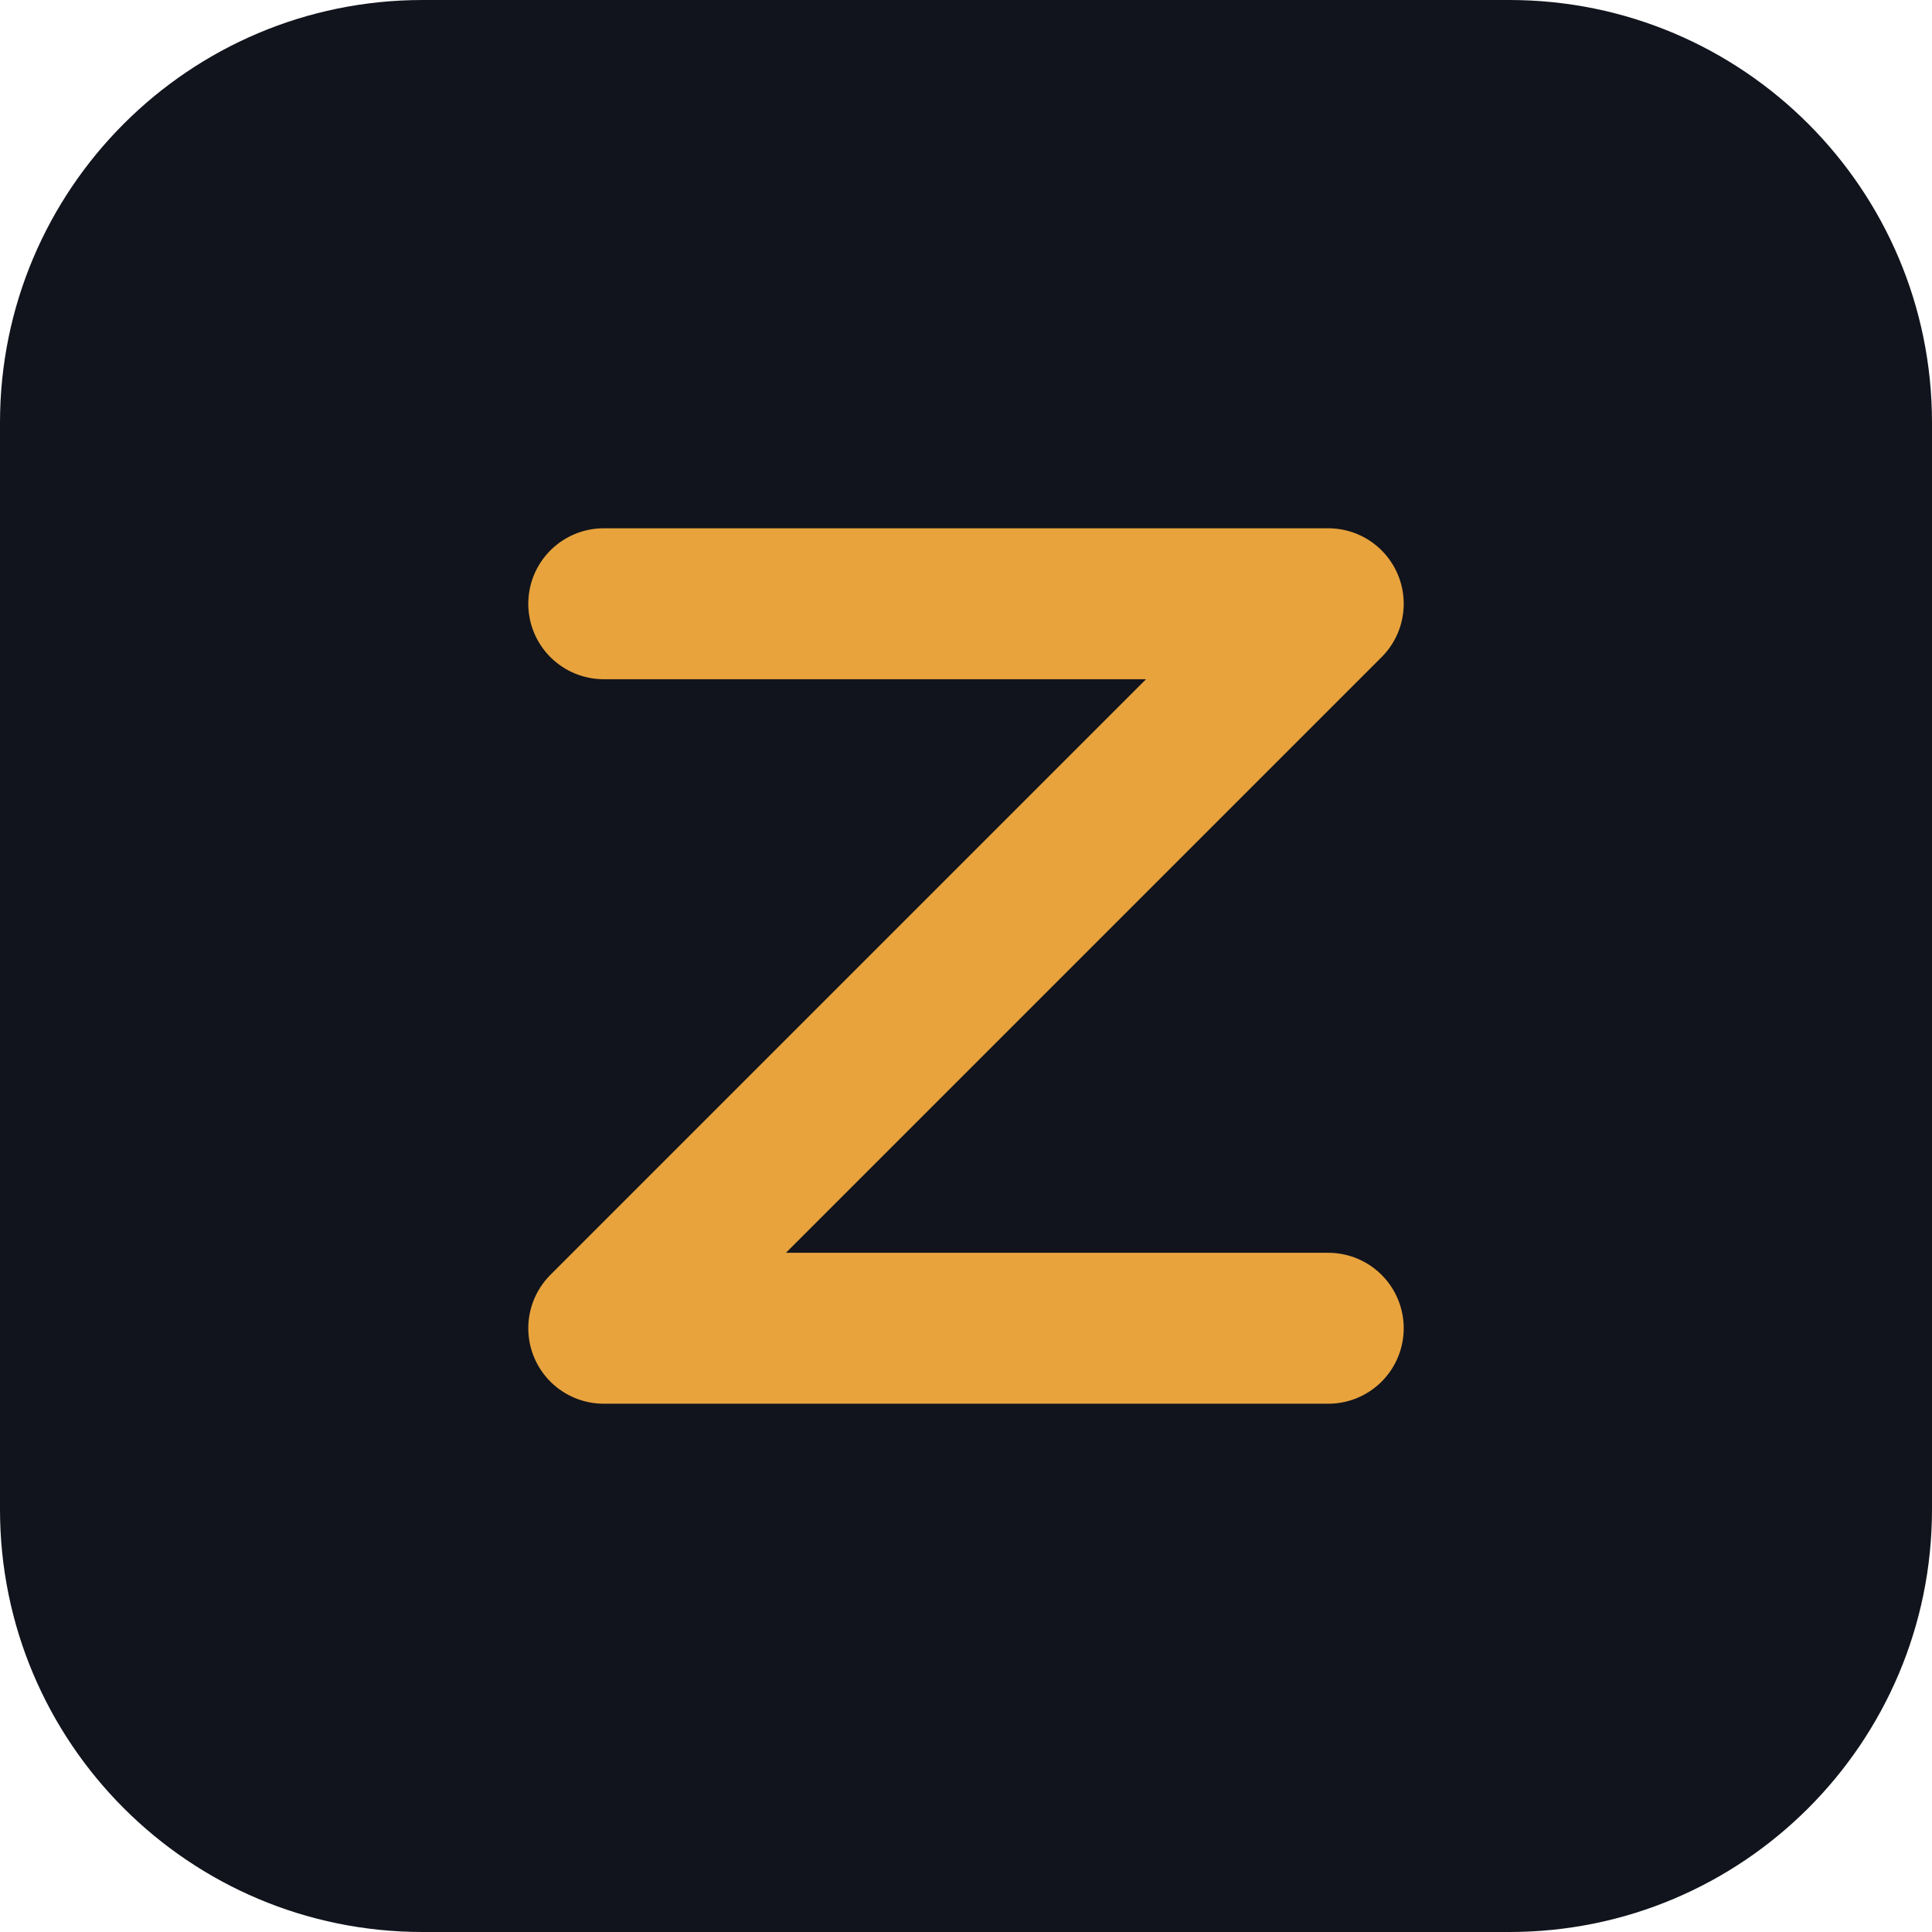
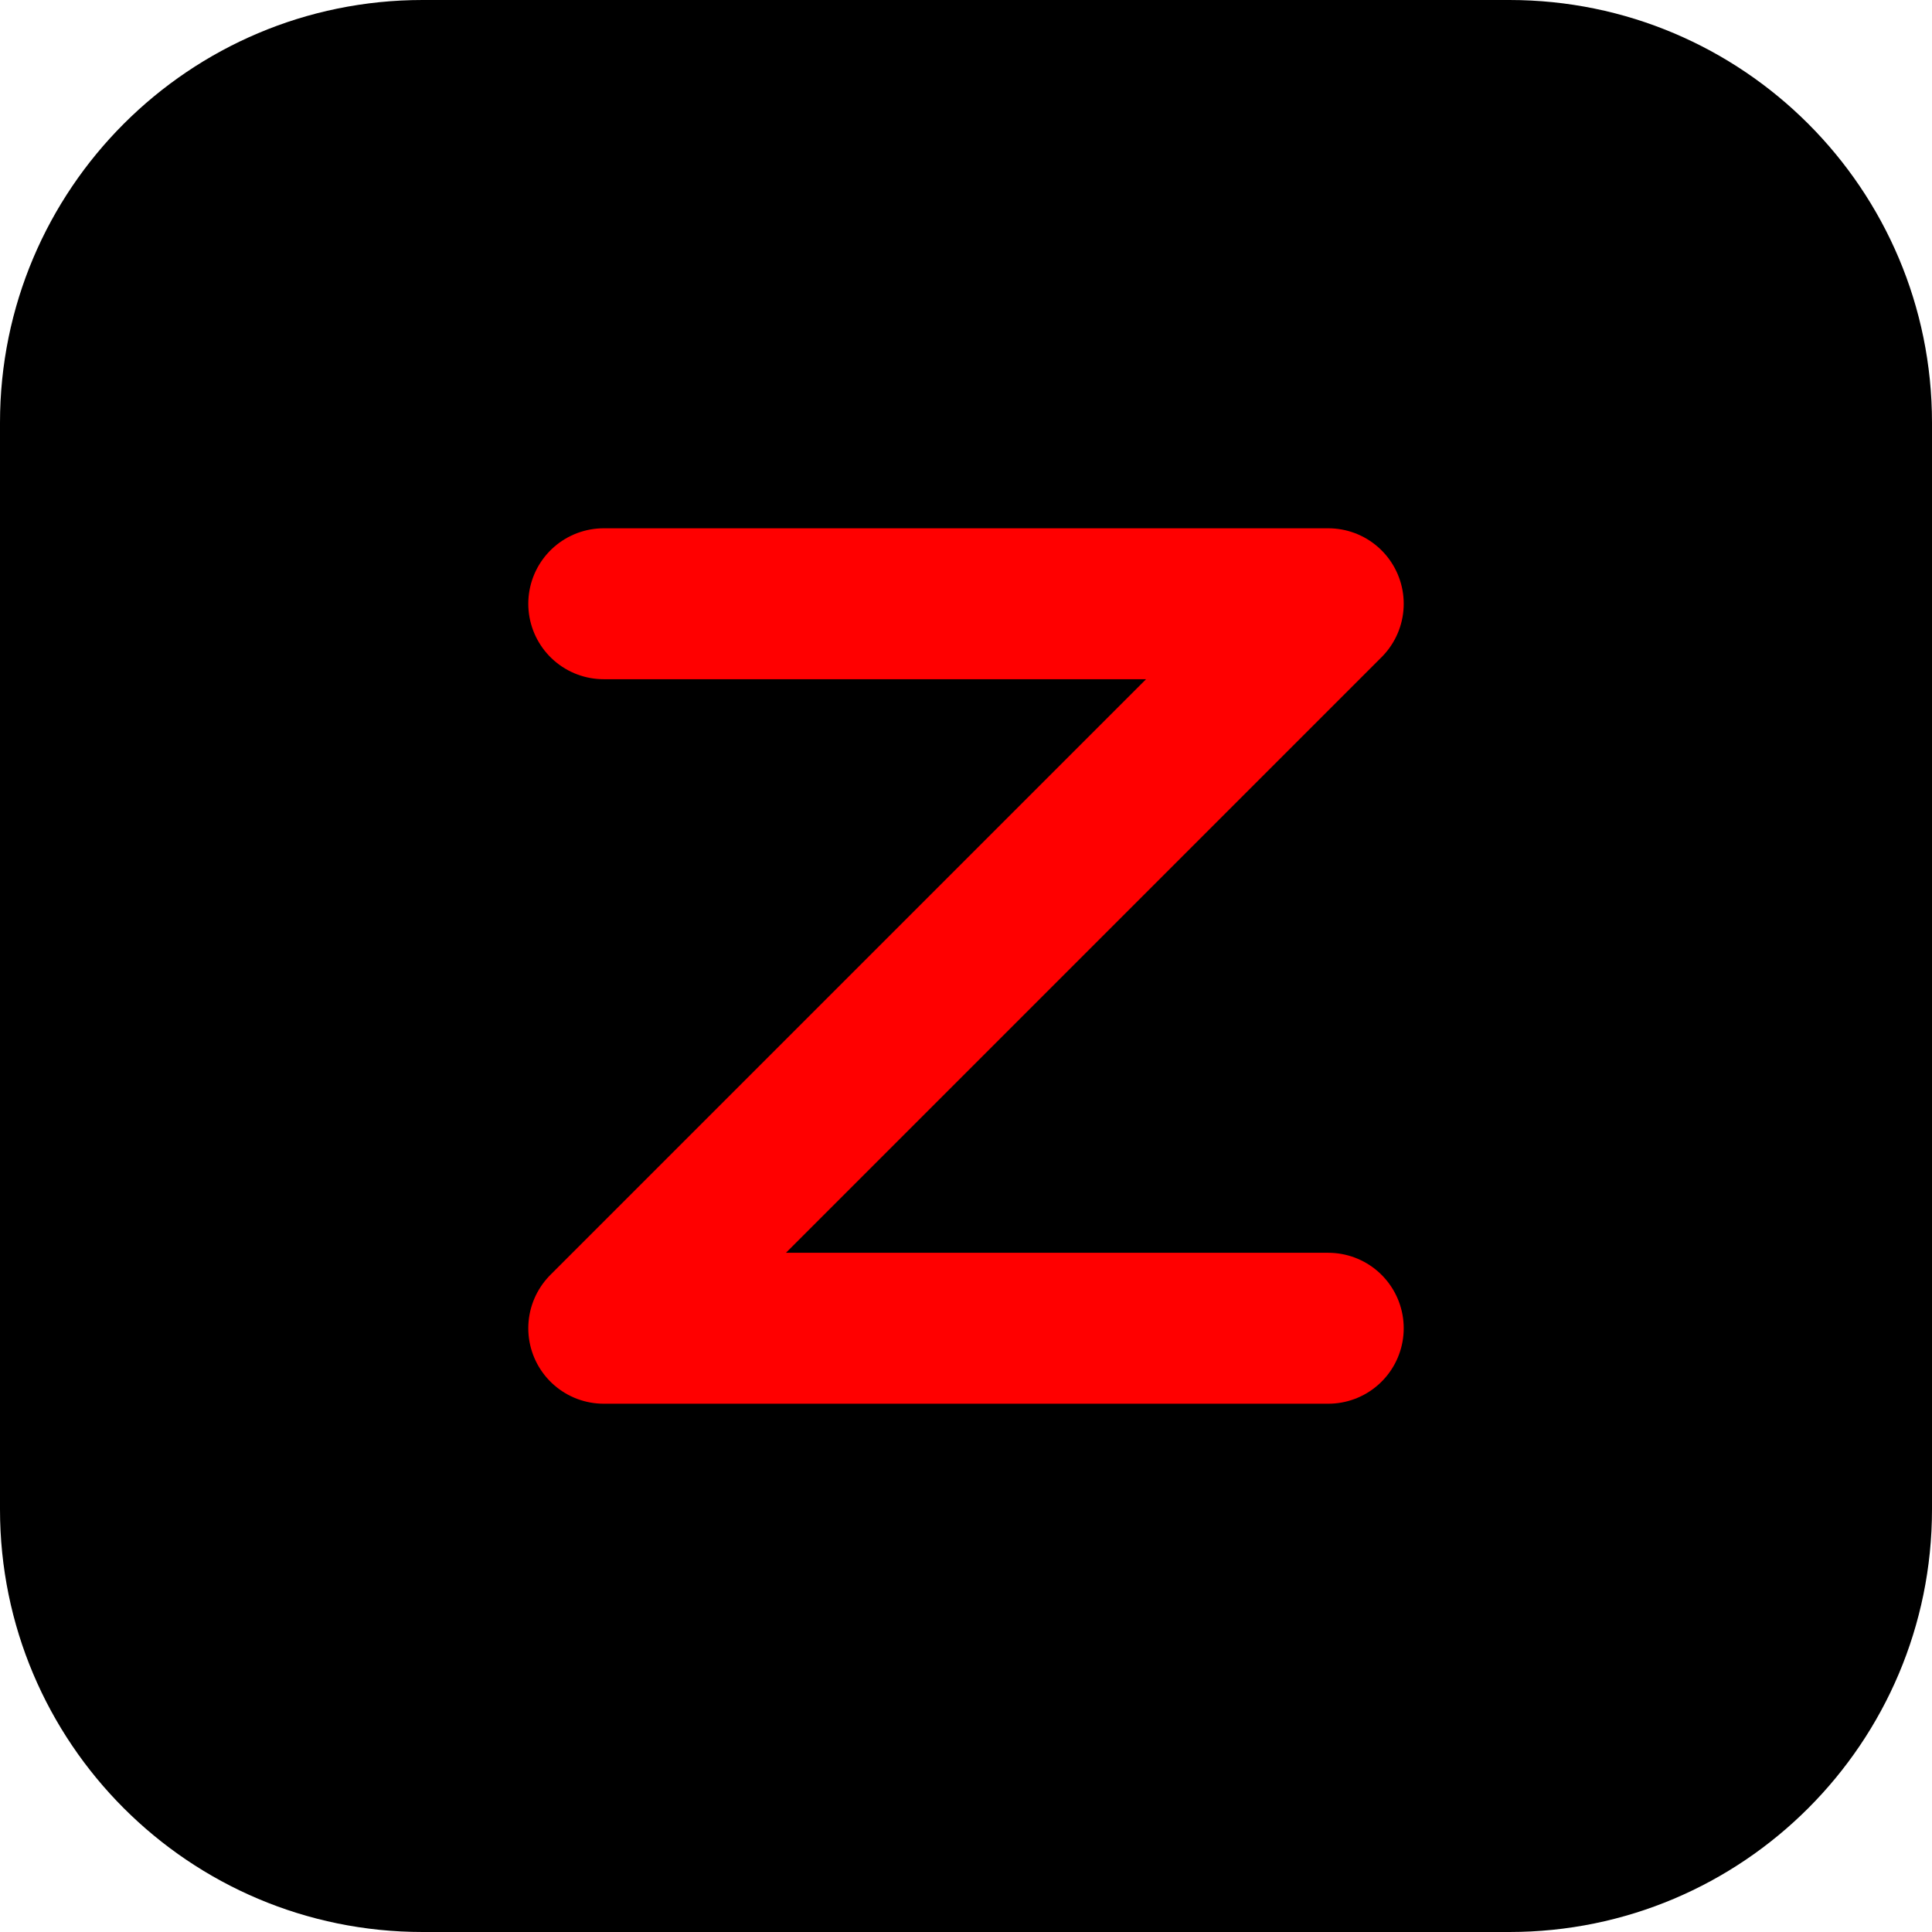
<svg xmlns="http://www.w3.org/2000/svg" viewBox="0 0 32 32">
-   <rect width="32" height="32" rx="7" fill="#11141c" />
-   <path d="M10 10h12L10 22h12" fill="none" stroke="#e8a33d" stroke-width="2.5" stroke-linecap="round" stroke-linejoin="round" />
+   <rect width="32" height="32" rx="7" fill="#000" />
+   <path d="M10 10h12L10 22h12" fill="none" stroke="#ff0000" stroke-width="2.5" stroke-linecap="round" stroke-linejoin="round" />
</svg>
